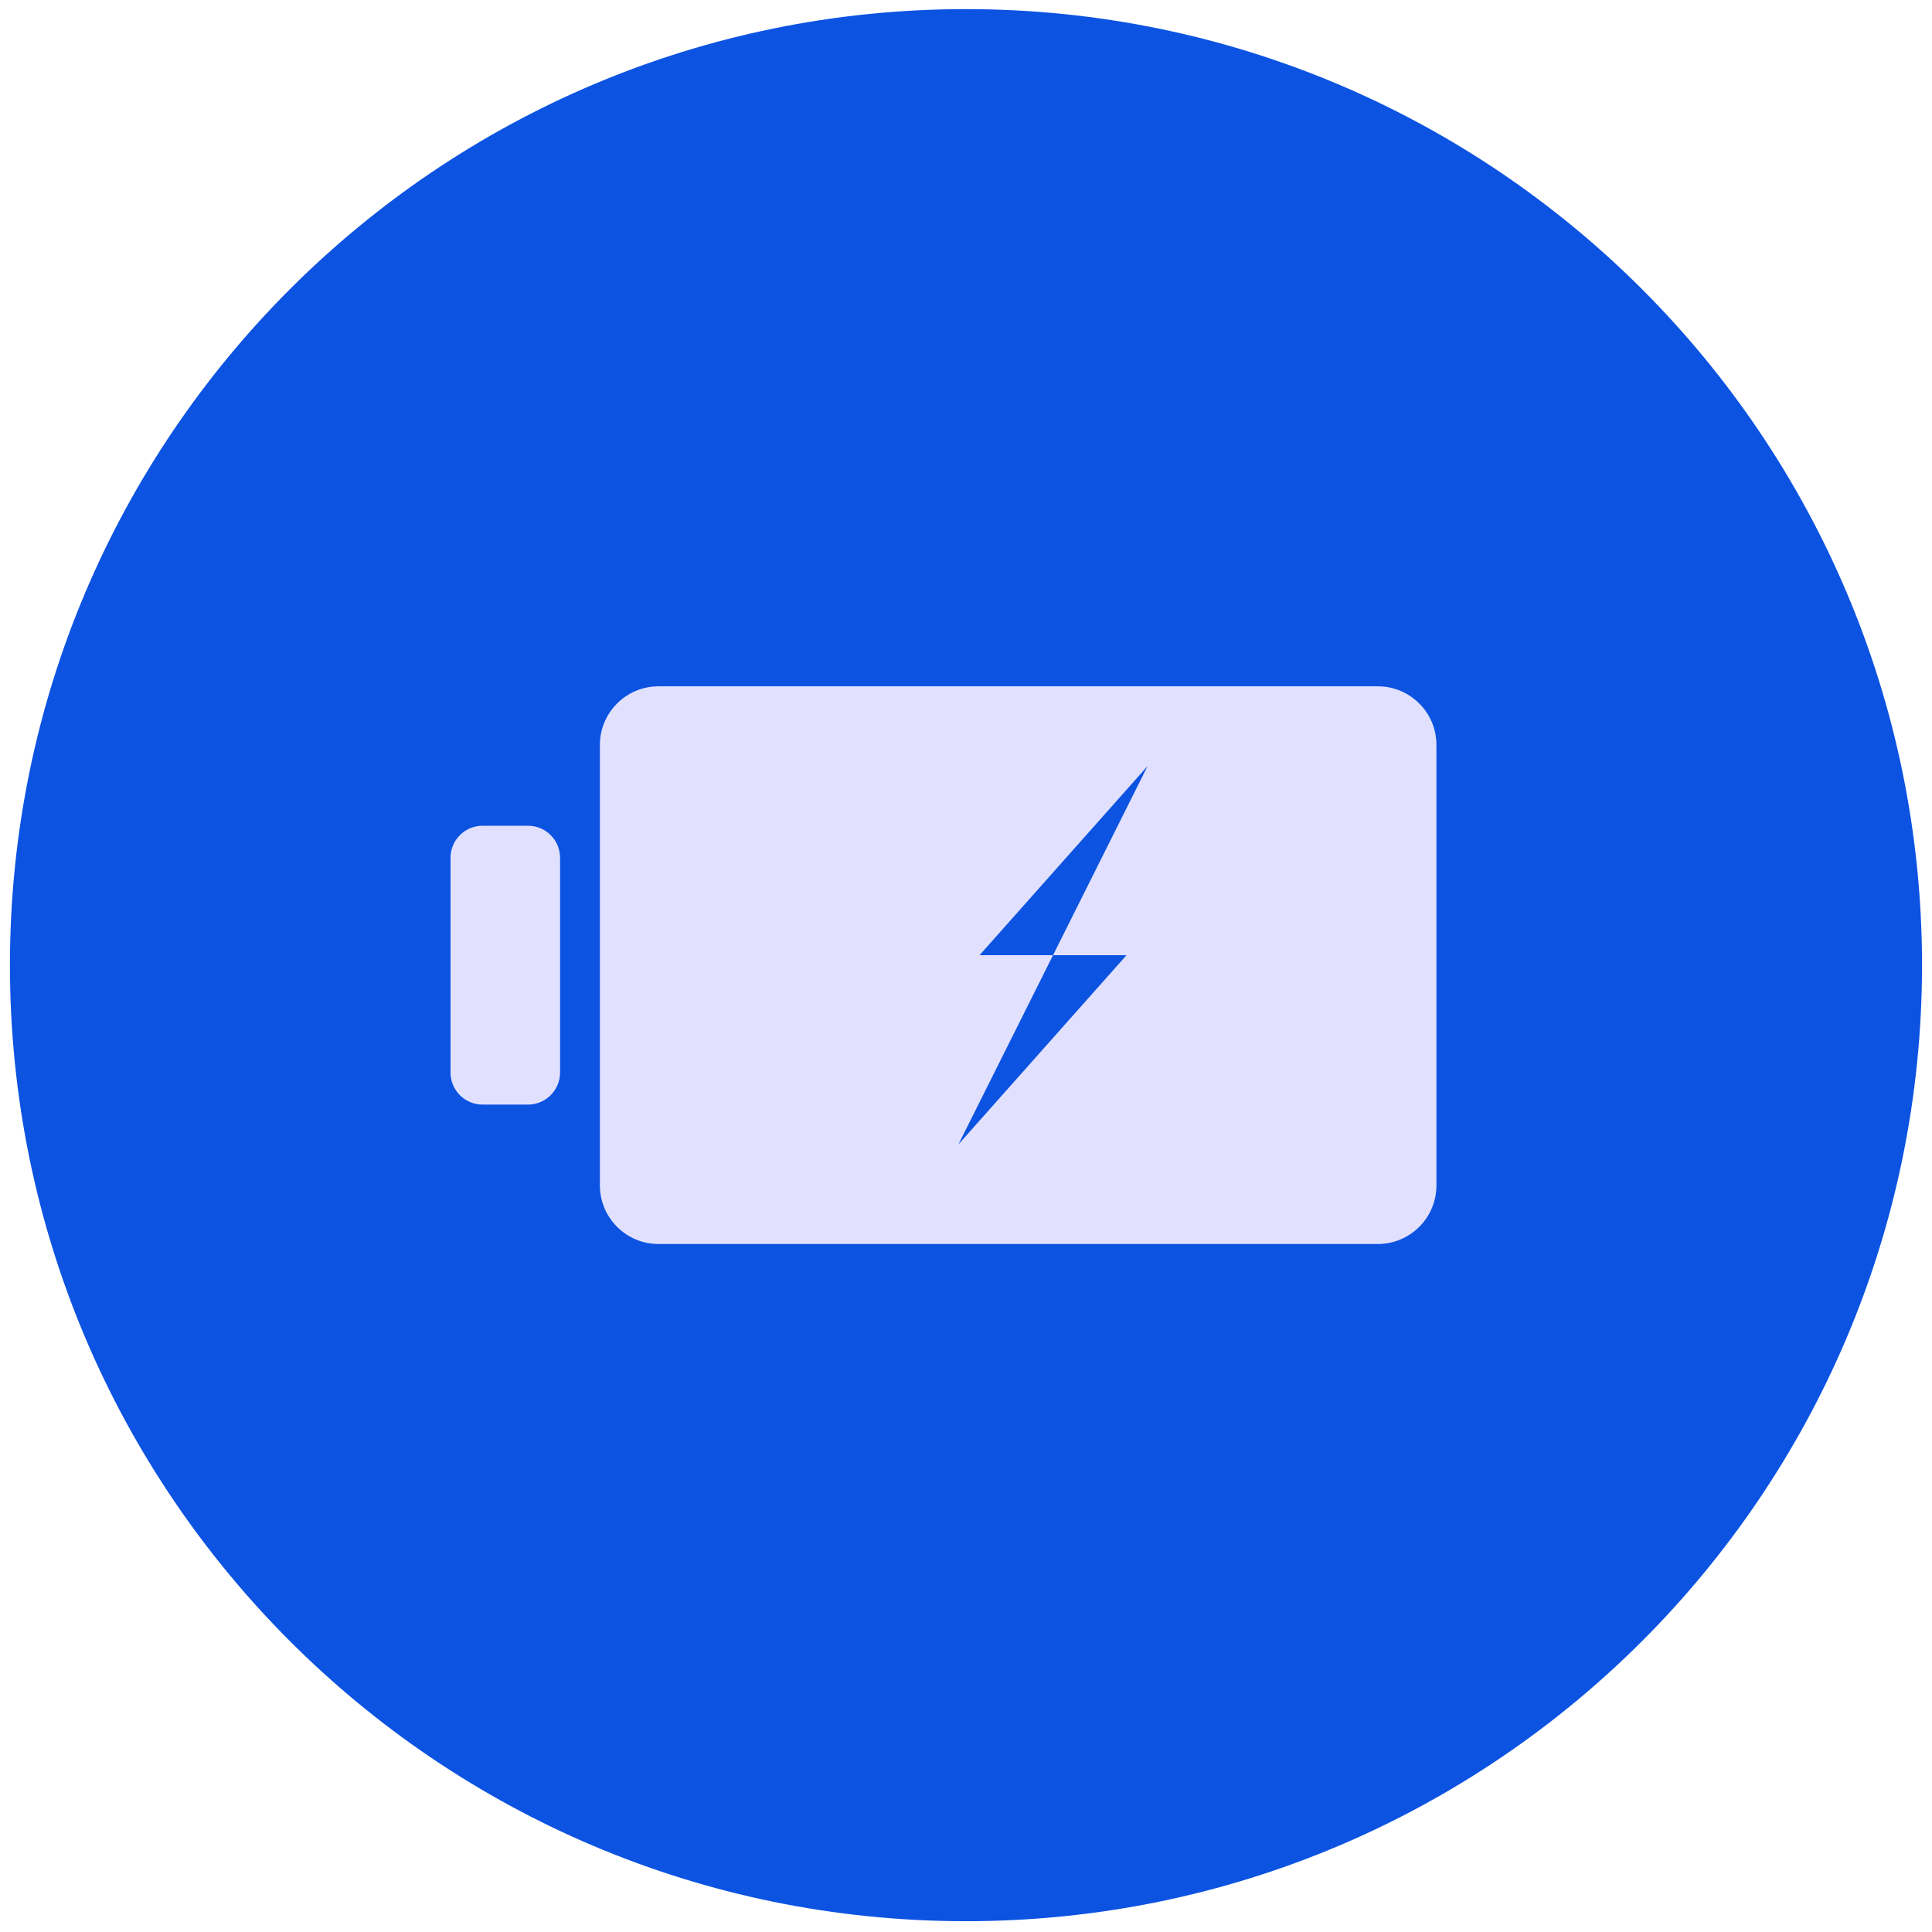
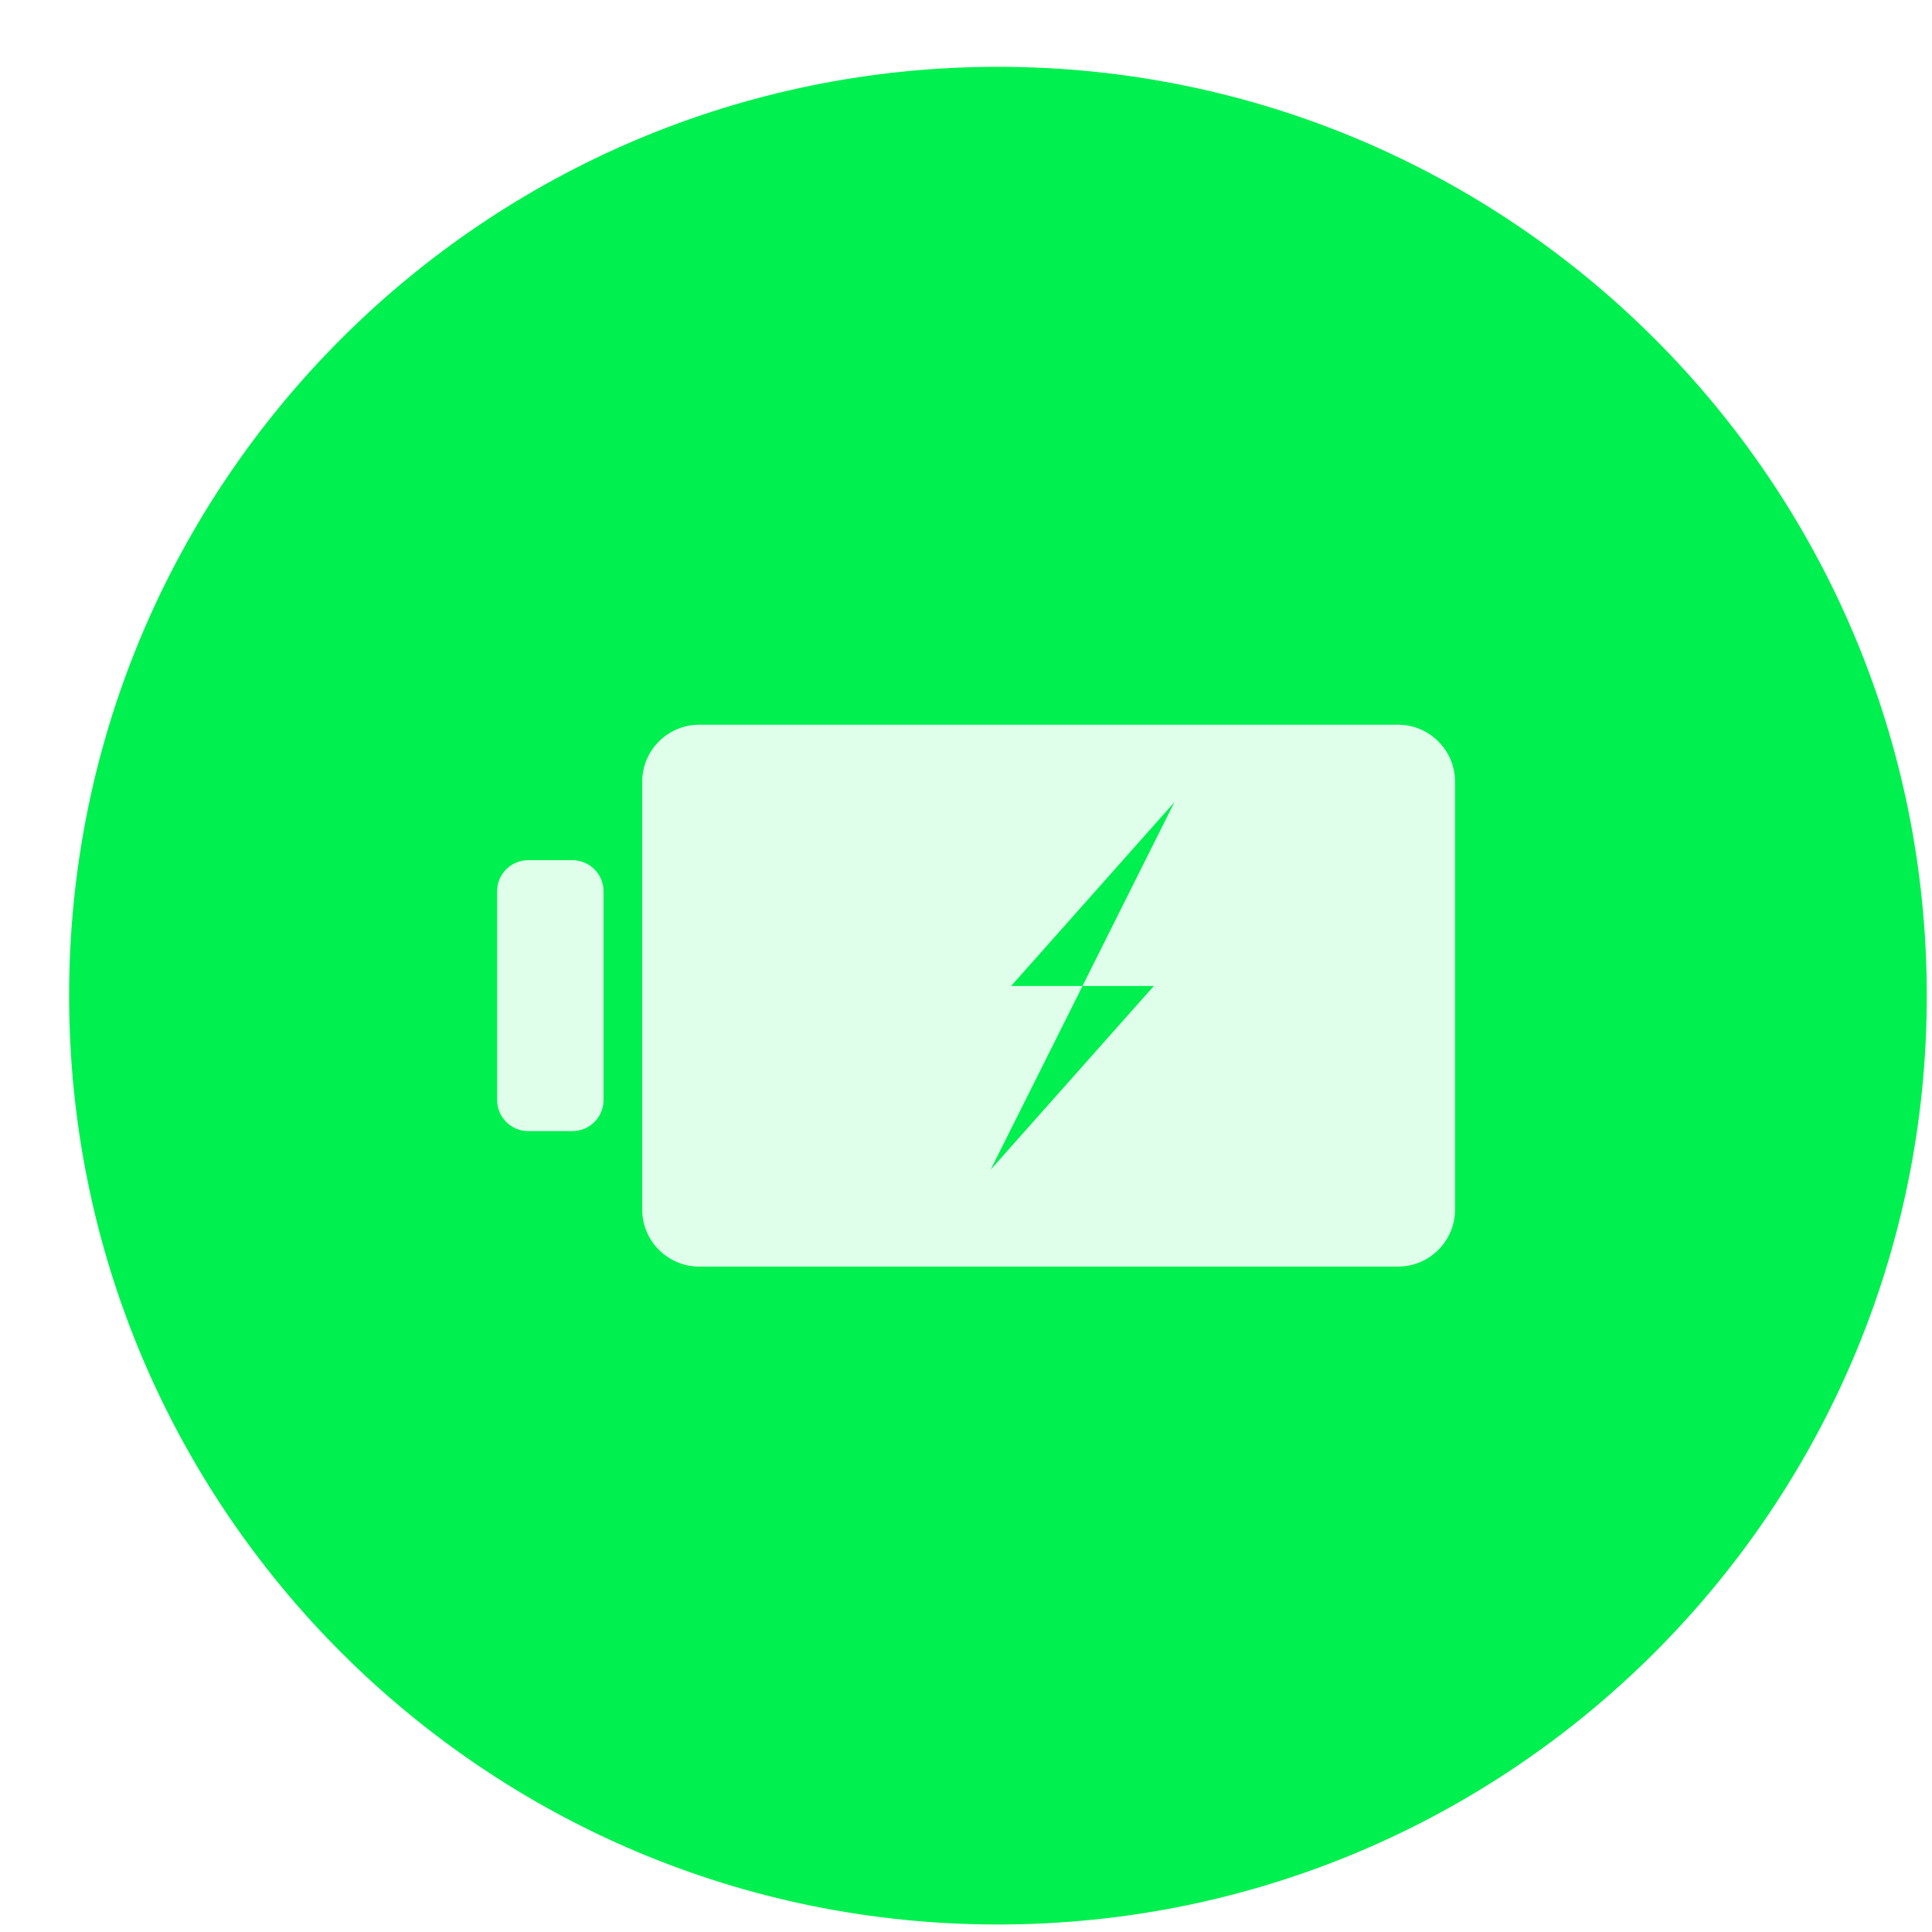
- <svg xmlns="http://www.w3.org/2000/svg" width="97" height="97" viewBox="0 0 97 97" fill="none">
-   <path d="M48.499 96.458C75.008 96.458 96.499 74.968 96.499 48.458C96.499 21.949 75.008 0.458 48.499 0.458C21.989 0.458 0.499 21.949 0.499 48.458C0.499 74.968 21.989 96.458 48.499 96.458Z" fill="#0C53E2" />
-   <path d="M69.179 34.458H33.059C31.439 34.458 30.119 35.778 30.119 37.398V59.518C30.119 61.138 31.439 62.458 33.059 62.458H69.179C70.799 62.458 72.119 61.138 72.119 59.518V37.398C72.119 35.778 70.799 34.458 69.179 34.458ZM56.559 47.958L48.119 57.458L52.869 47.958H49.179L57.619 38.458L52.869 47.958H56.559Z" fill="#E1E1FF" />
-   <path d="M26.509 55.458H24.229C23.339 55.458 22.619 54.738 22.619 53.848V43.068C22.619 42.178 23.339 41.458 24.229 41.458H26.509C27.399 41.458 28.119 42.178 28.119 43.068V53.848C28.119 54.738 27.399 55.458 26.509 55.458Z" fill="#E1E1FF" />
+ <svg xmlns="http://www.w3.org/2000/svg" width="26" height="26" viewBox="0 0 26 26" fill="none">
+   <path d="M13.43 25.899C20.333 25.899 25.93 20.302 25.93 13.399C25.93 6.495 20.333 0.899 13.43 0.899C6.526 0.899 0.93 6.495 0.93 13.399C0.93 20.302 6.526 25.899 13.43 25.899Z" fill="#00F050" />
+   <path d="M18.815 9.753H9.409C8.987 9.753 8.643 10.097 8.643 10.519V16.279C8.643 16.701 8.987 17.045 9.409 17.045H18.815C19.237 17.045 19.581 16.701 19.581 16.279V10.519C19.581 10.097 19.237 9.753 18.815 9.753ZM15.528 13.269L13.331 15.742L14.568 13.269H13.607L15.805 10.795L14.568 13.269H15.528Z" fill="#E0FFEB" />
+   <path d="M7.703 15.222H7.109C6.877 15.222 6.69 15.034 6.69 14.803V11.995C6.69 11.763 6.877 11.576 7.109 11.576H7.703C7.935 11.576 8.122 11.763 8.122 11.995V14.803C8.122 15.034 7.935 15.222 7.703 15.222Z" fill="#E0FFEB" />
</svg>
